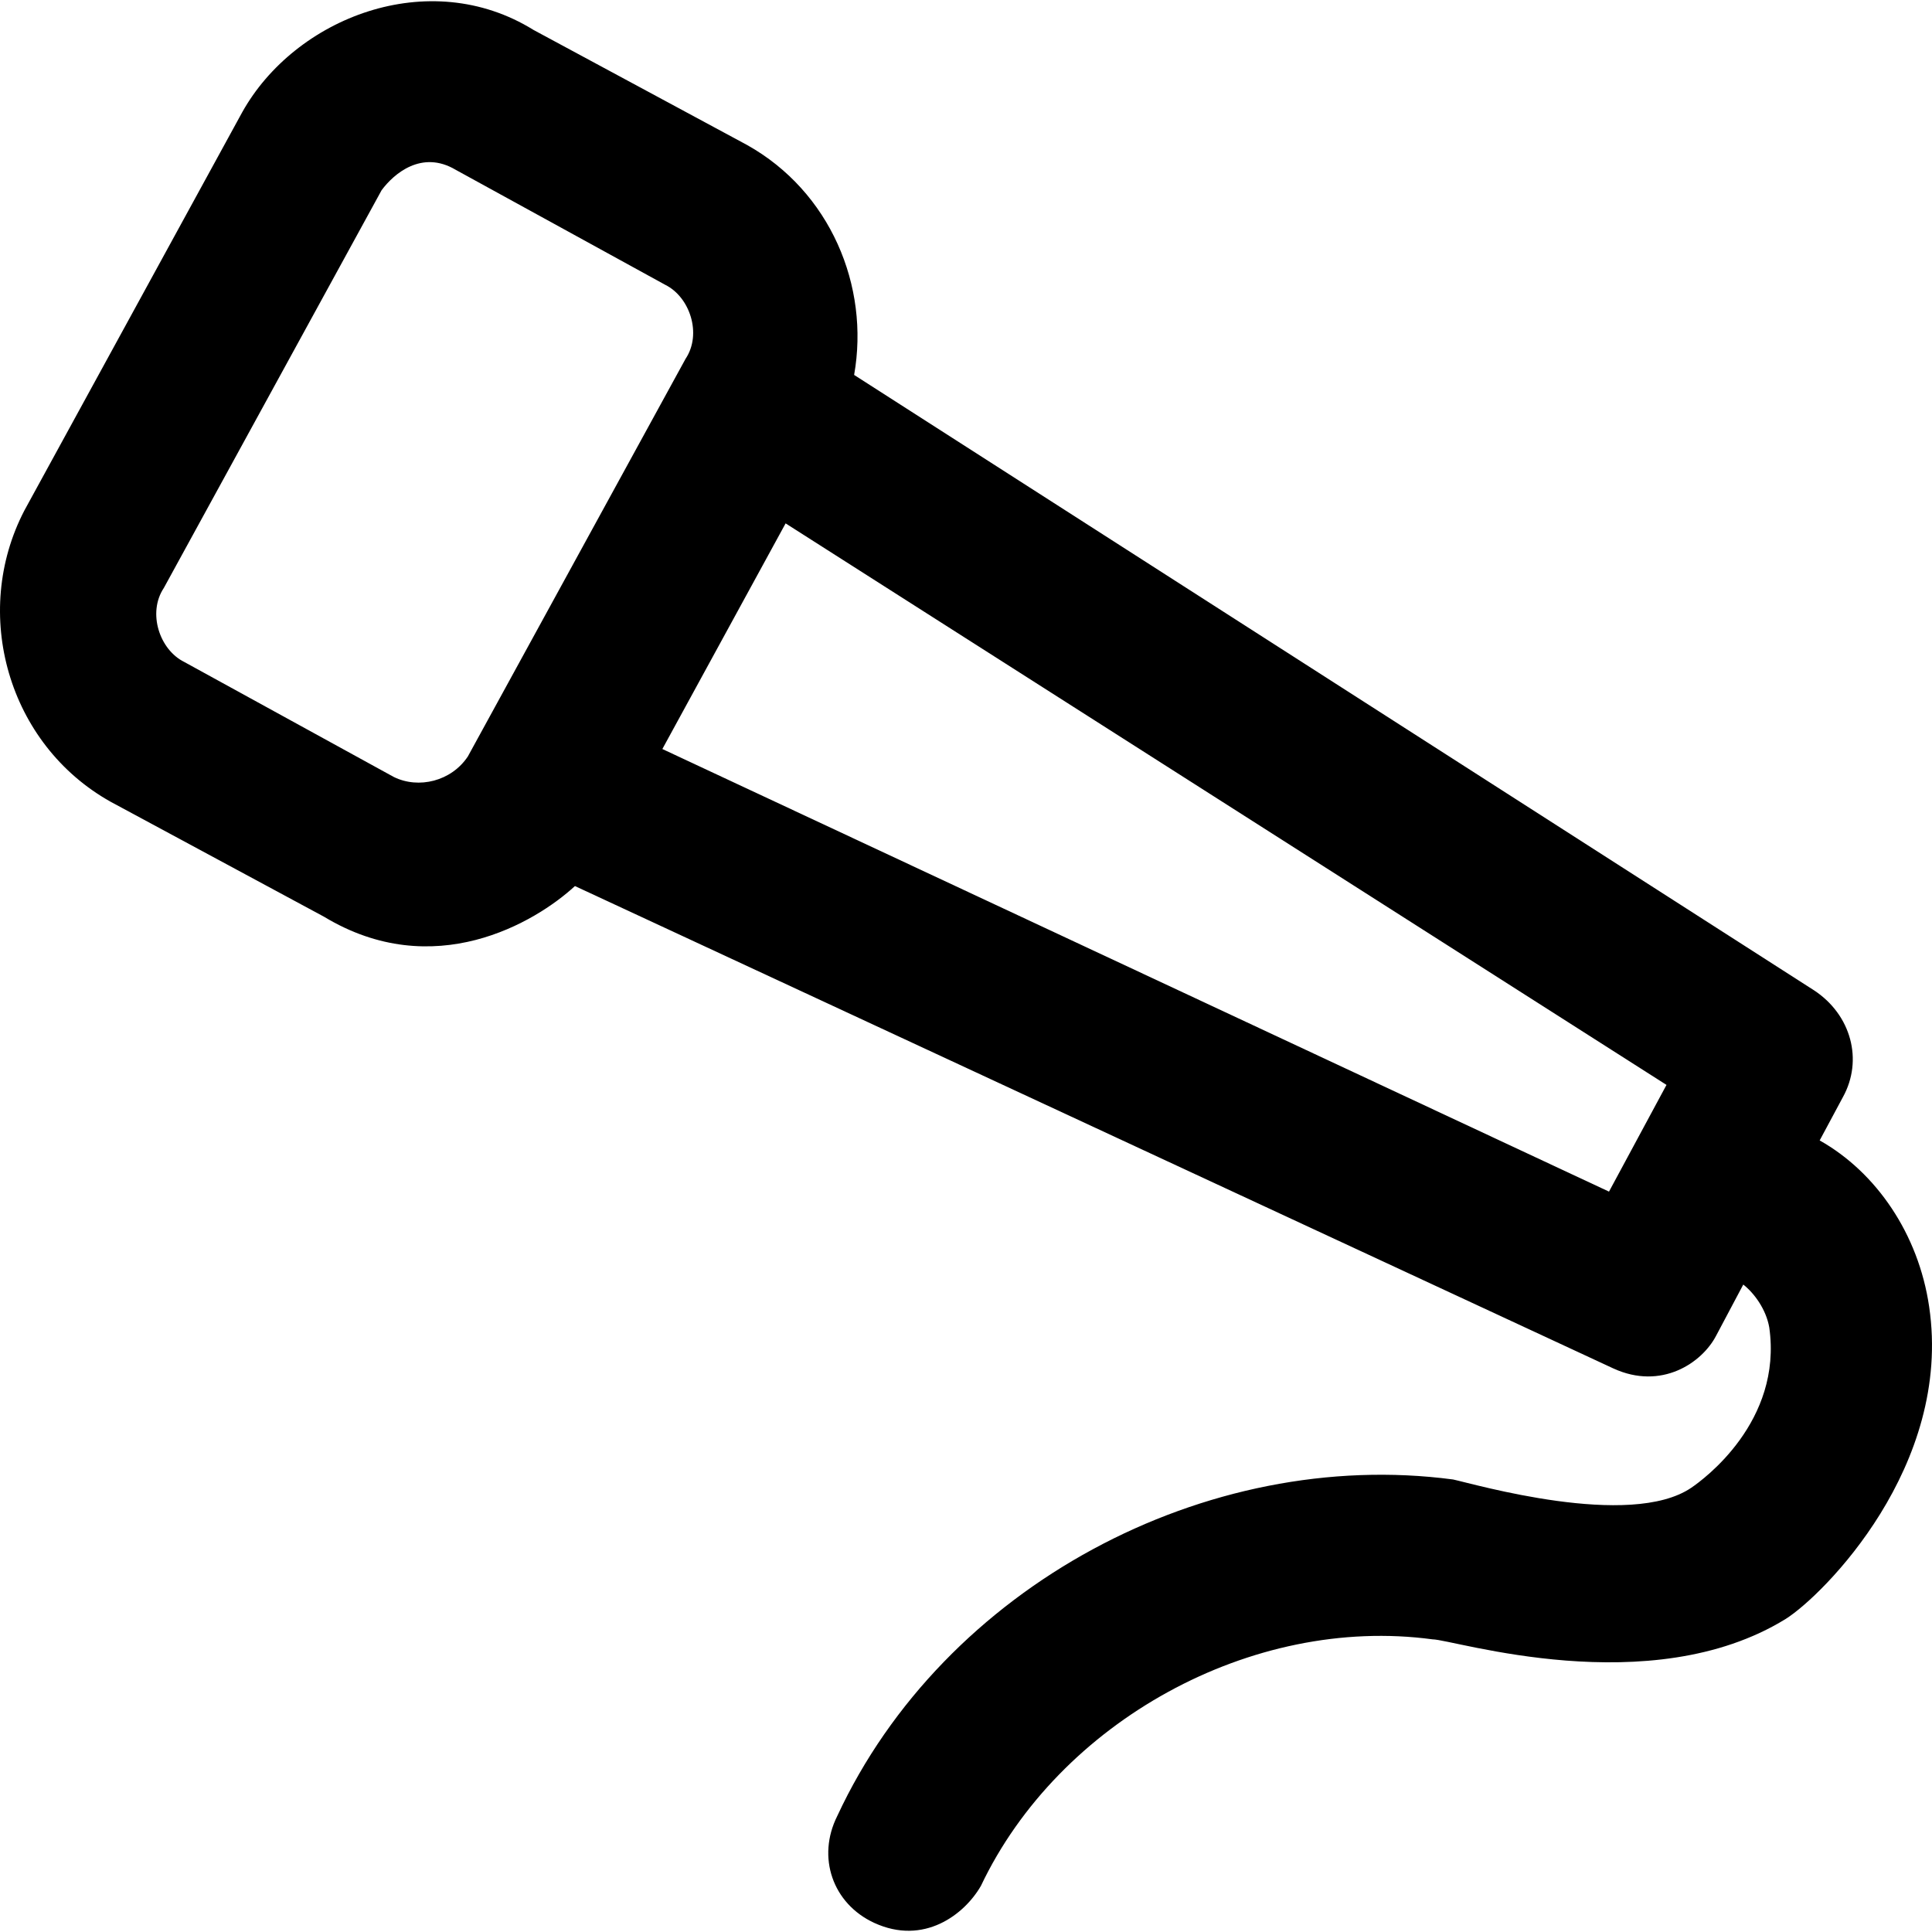
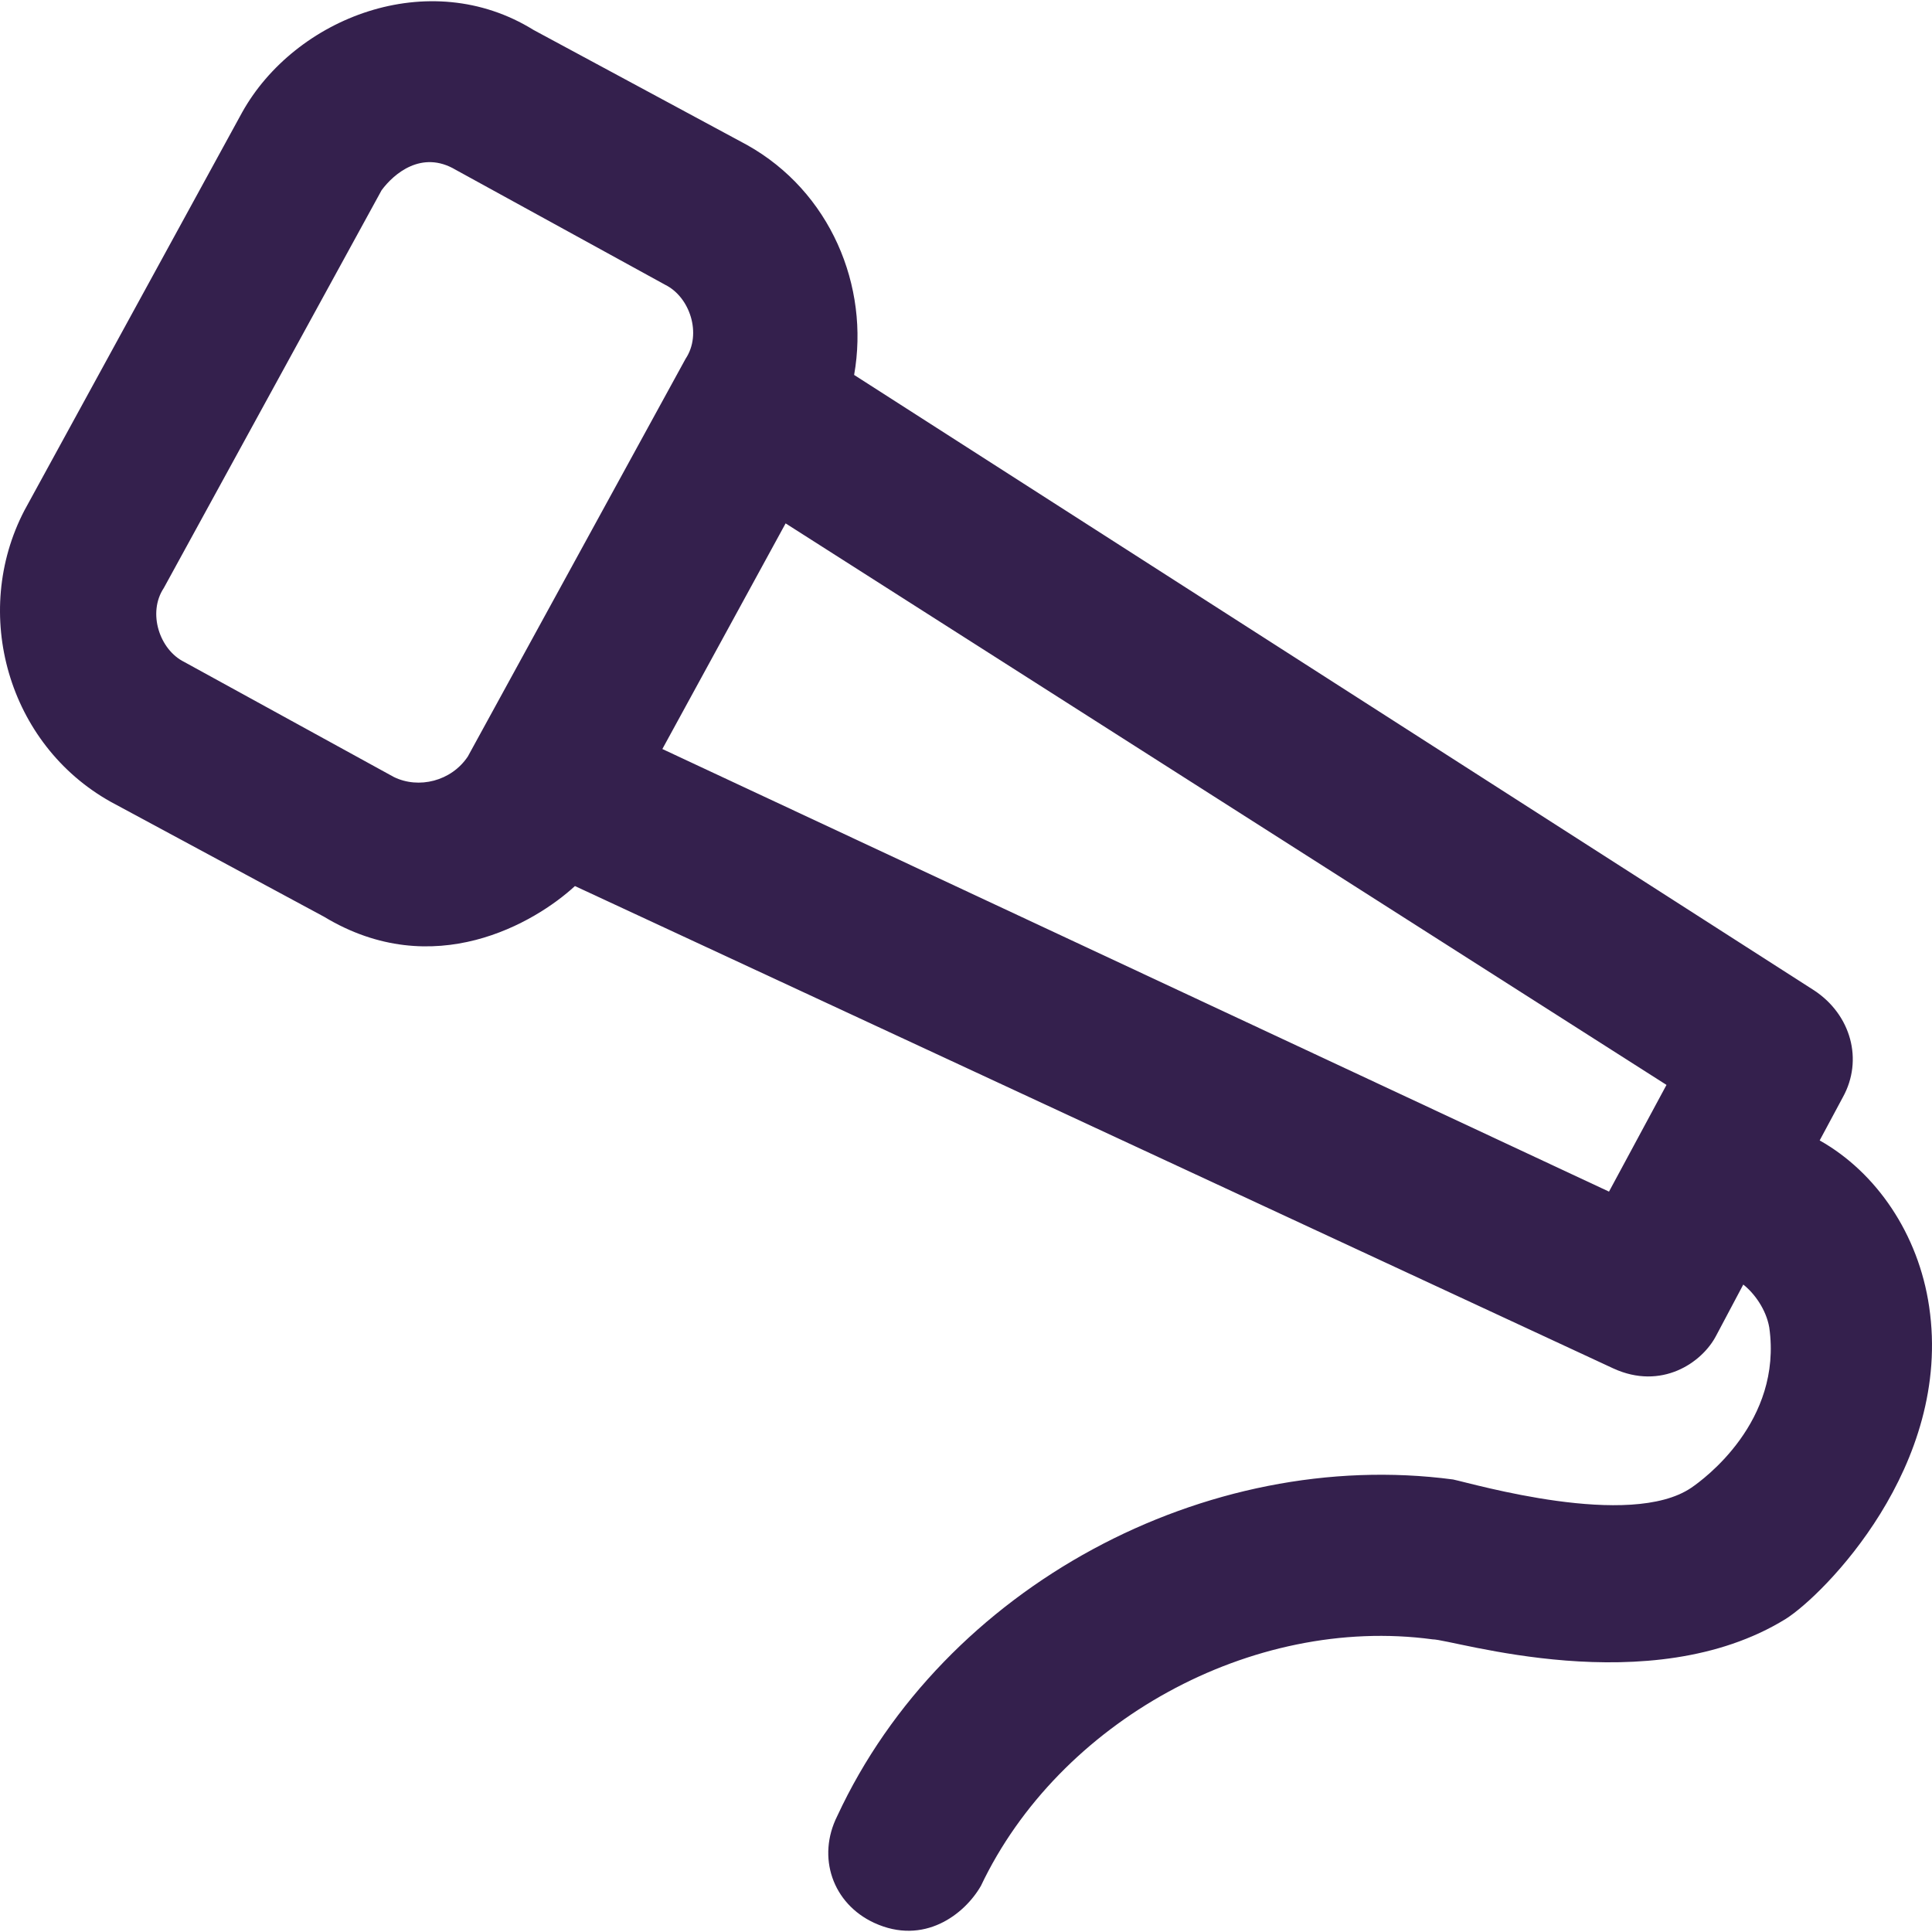
- <svg xmlns="http://www.w3.org/2000/svg" fill="black" height="800px" width="800px" version="1.1" id="Layer_1" viewBox="0 0 490.631 490.631" xml:space="preserve">
+ <svg xmlns="http://www.w3.org/2000/svg" fill="#34204d" height="800px" width="800px" version="1.1" id="Layer_1" viewBox="0 0 490.631 490.631" xml:space="preserve">
  <g>
    <path d="M489.905,331.813c-2.7-18.4-13.4-34.1-27.8-42.2l5.9-11c5.2-9.4,2.1-20.9-7.3-27.1l-243.8-156.3c4-22.6-6.1-46.6-27.2-58.4   l-54.2-29.2c-26.6-16.5-60.6-3.1-74,20.9l-55.3,101.1c-13.6,26.1-4.2,59.4,21.9,74l54.2,29.2c27.8,16.8,53.6,1.5,63.7-7.8   l263.7,122.5c12.2,5.6,22.5-1.4,26.1-8.3l6.9-13c2.8,2.2,5.8,6.3,6.6,10.9c3.4,23.9-16.7,38.6-19.8,40.7   c-15.6,10.6-55.3-1-60.5-2.1c-62.6-8.3-129.3,27.1-156.4,85.5c-5.2,10.4-1.2,22.2,9.4,27.1c12.6,5.8,22.9-2.1,27.1-9.4   c19.8-41.7,68.8-68.8,114.7-62.6c5.2,0,55.2,16.1,89.7-5.2C463.005,405.112,495.905,372.313,489.905,331.813z M118.805,192.112   c-4.2,6.3-12.5,8.3-18.8,5.2l-53.2-29.2c-6.3-3.1-9.4-12.5-5.2-18.8l55.3-101c3.1-4.2,10.2-10.3,18.8-5.2l53.2,29.2   c6.3,3.1,9.4,12.5,5.2,18.8L118.805,192.112z M408.605,302.612l-240.4-112.4l31.3-57.3l223.7,142.6L408.605,302.612z" />
  </g>
</svg>
